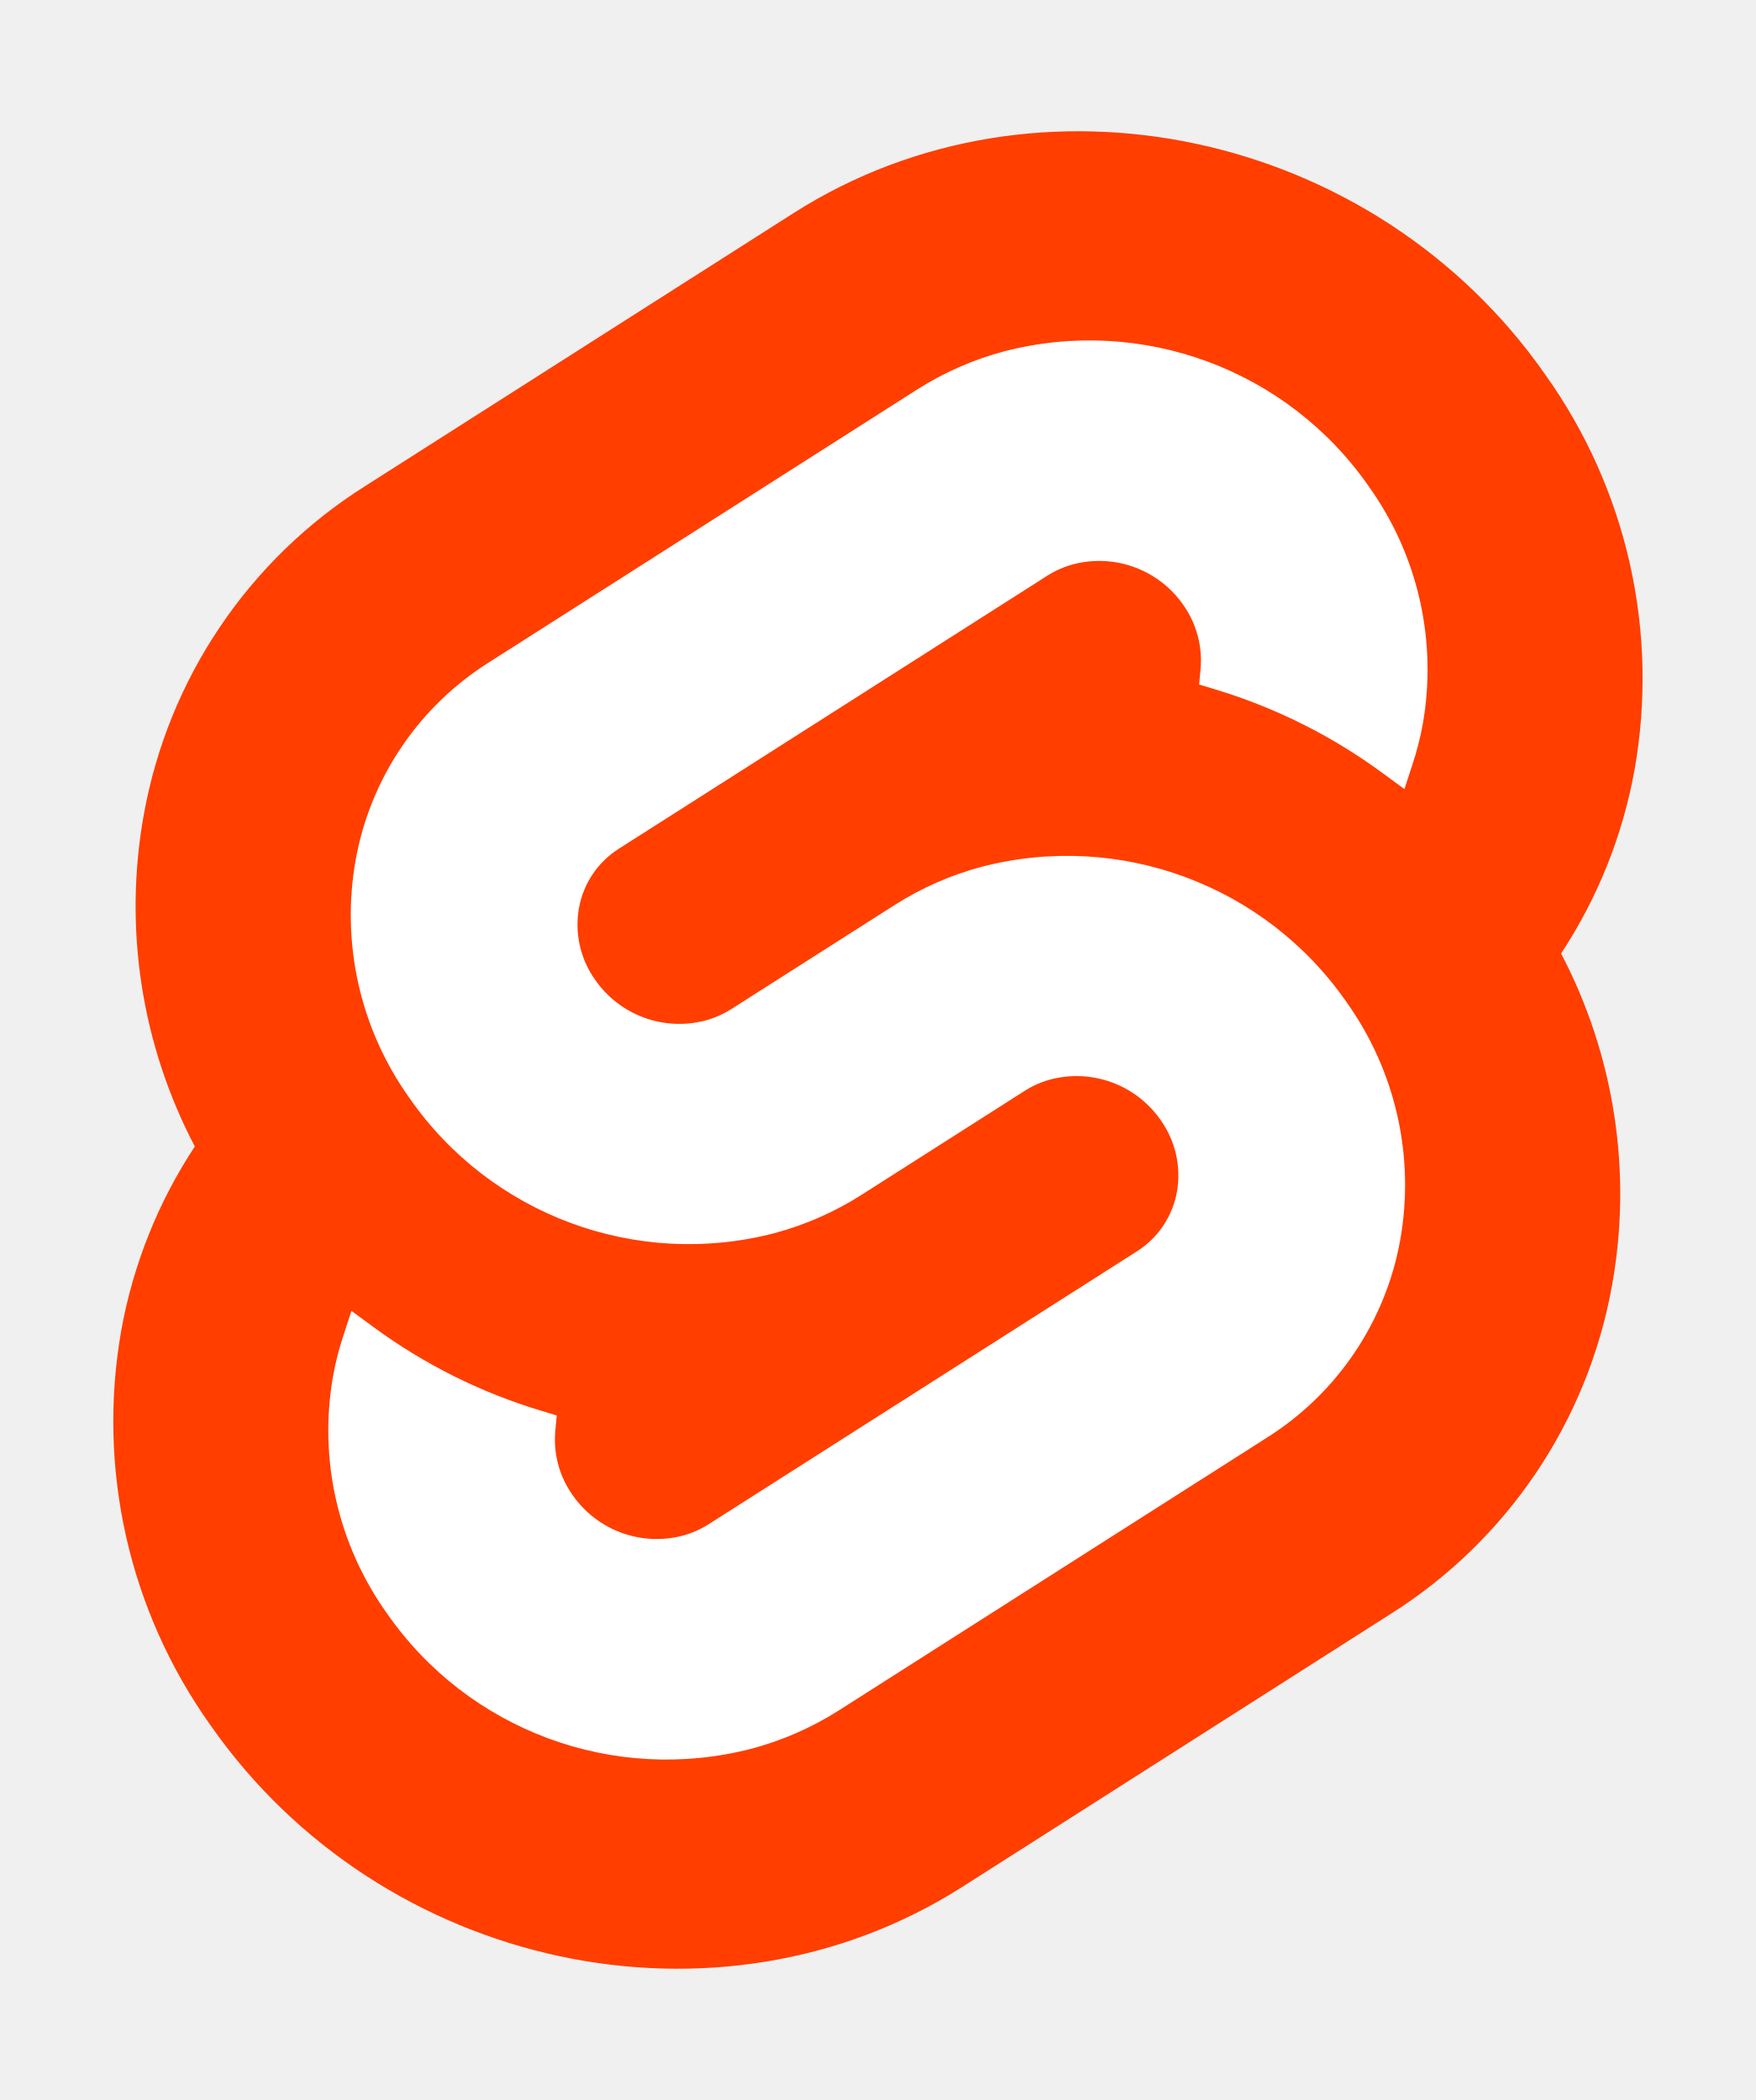
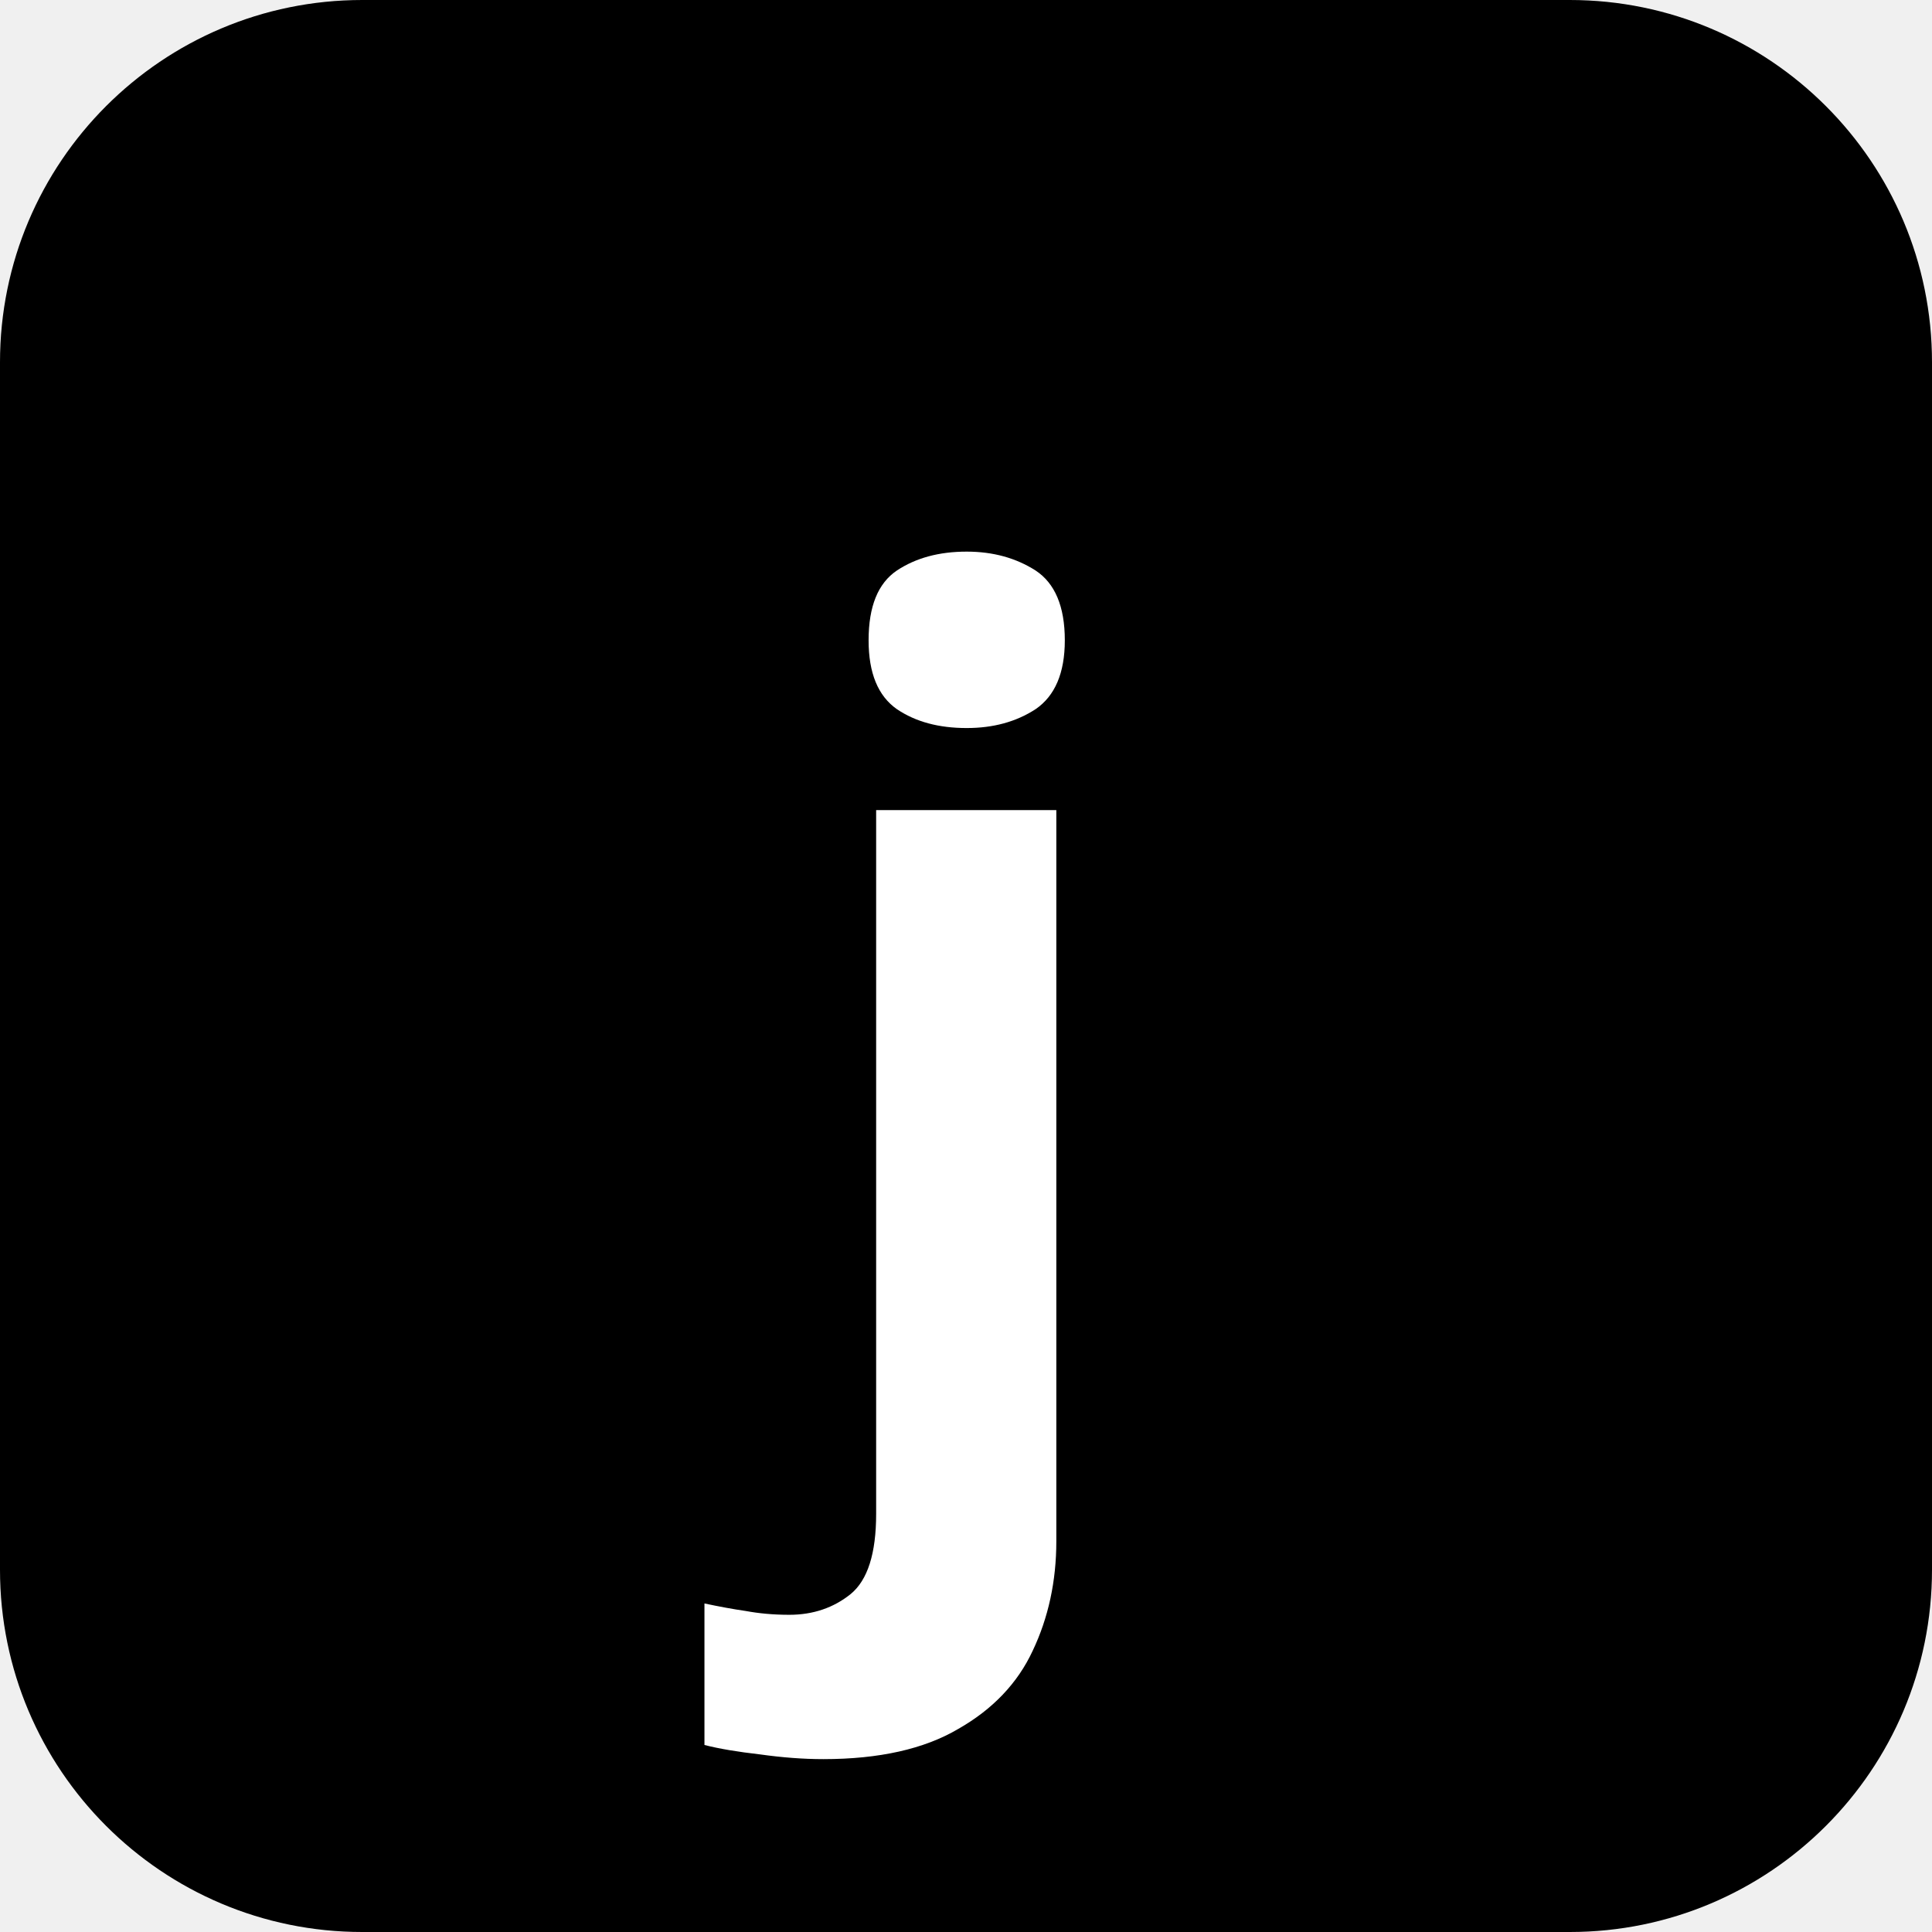
- <svg xmlns="http://www.w3.org/2000/svg" width="107" height="128" viewBox="0 0 107 128">
-   <path d="M94.157 22.819c-10.4-14.885-30.94-19.297-45.792-9.835L22.282 29.608A29.92 29.92 0 0 0 8.764 49.65a31.5 31.5 0 0 0 3.108 20.231 30 30 0 0 0-4.477 11.183 31.9 31.9 0 0 0 5.448 24.116c10.402 14.887 30.942 19.297 45.791 9.835l26.083-16.624A29.92 29.92 0 0 0 98.235 78.35a31.53 31.53 0 0 0-3.105-20.232 30 30 0 0 0 4.474-11.182 31.88 31.88 0 0 0-5.447-24.116" style="fill:#ff3e00" />
-   <path d="M45.817 106.582a20.72 20.72 0 0 1-22.237-8.243 19.17 19.17 0 0 1-3.277-14.503 18 18 0 0 1 .624-2.435l.49-1.498 1.337.981a33.6 33.6 0 0 0 10.203 5.098l.97.294-.09.968a5.85 5.85 0 0 0 1.052 3.878 6.24 6.24 0 0 0 6.695 2.485 5.8 5.8 0 0 0 1.603-.704L69.27 76.28a5.43 5.43 0 0 0 2.45-3.631 5.8 5.8 0 0 0-.987-4.371 6.24 6.24 0 0 0-6.698-2.487 5.7 5.7 0 0 0-1.6.704l-9.953 6.345a19 19 0 0 1-5.296 2.326 20.72 20.72 0 0 1-22.237-8.243 19.17 19.17 0 0 1-3.277-14.502 17.99 17.99 0 0 1 8.13-12.052l26.081-16.623a19 19 0 0 1 5.3-2.329 20.72 20.72 0 0 1 22.237 8.243 19.17 19.17 0 0 1 3.277 14.503 18 18 0 0 1-.624 2.435l-.49 1.498-1.337-.98a33.6 33.6 0 0 0-10.203-5.1l-.97-.294.09-.968a5.86 5.86 0 0 0-1.052-3.878 6.24 6.24 0 0 0-6.696-2.485 5.8 5.8 0 0 0-1.602.704L37.73 51.72a5.42 5.42 0 0 0-2.449 3.63 5.79 5.79 0 0 0 .986 4.372 6.24 6.24 0 0 0 6.698 2.486 5.8 5.8 0 0 0 1.602-.704l9.952-6.342a19 19 0 0 1 5.295-2.328 20.72 20.72 0 0 1 22.237 8.242 19.17 19.17 0 0 1 3.277 14.503 18 18 0 0 1-8.13 12.053l-26.081 16.622a19 19 0 0 1-5.3 2.328" style="fill:#fff" />
+ <svg xmlns="http://www.w3.org/2000/svg" width="32" height="32" viewBox="0 0 32 32" fill="none">
+   <rect width="32" height="32" rx="6" fill="#000" />
+   <text x="50%" y="54%" dominant-baseline="middle" text-anchor="middle" font-family="system-ui, sans-serif" font-size="20" font-weight="600" fill="#fff">j</text>
</svg>
